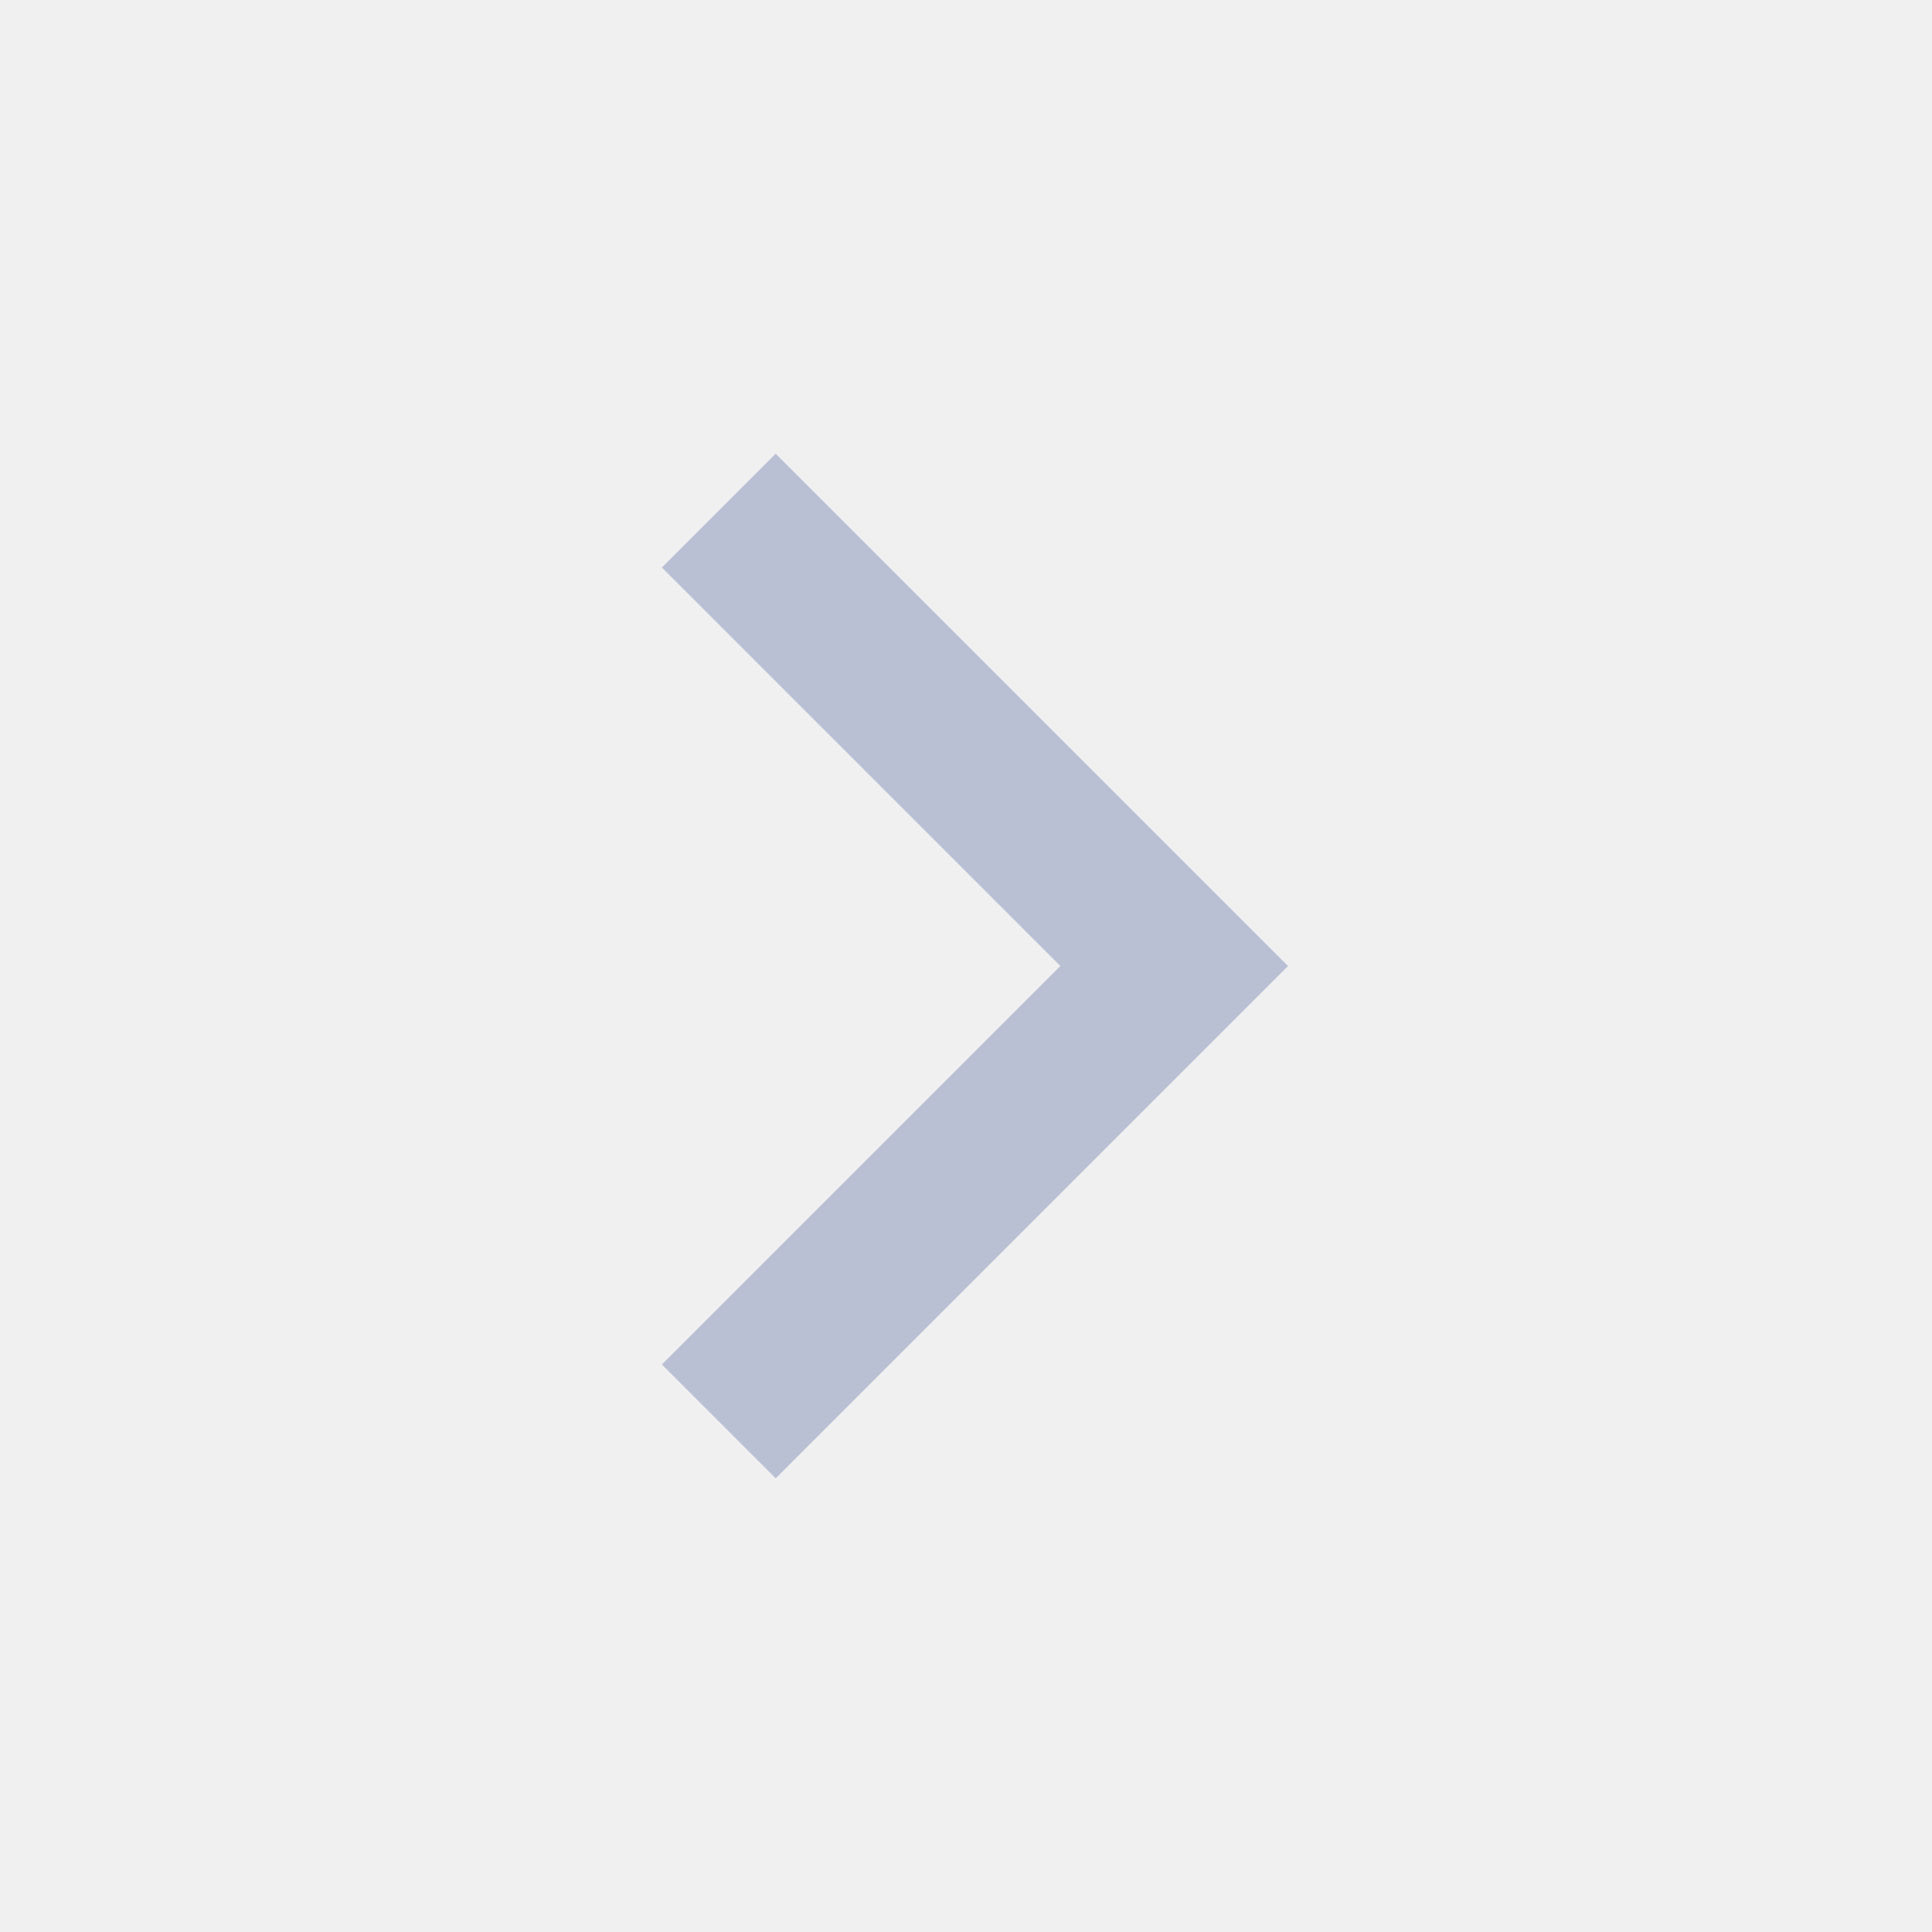
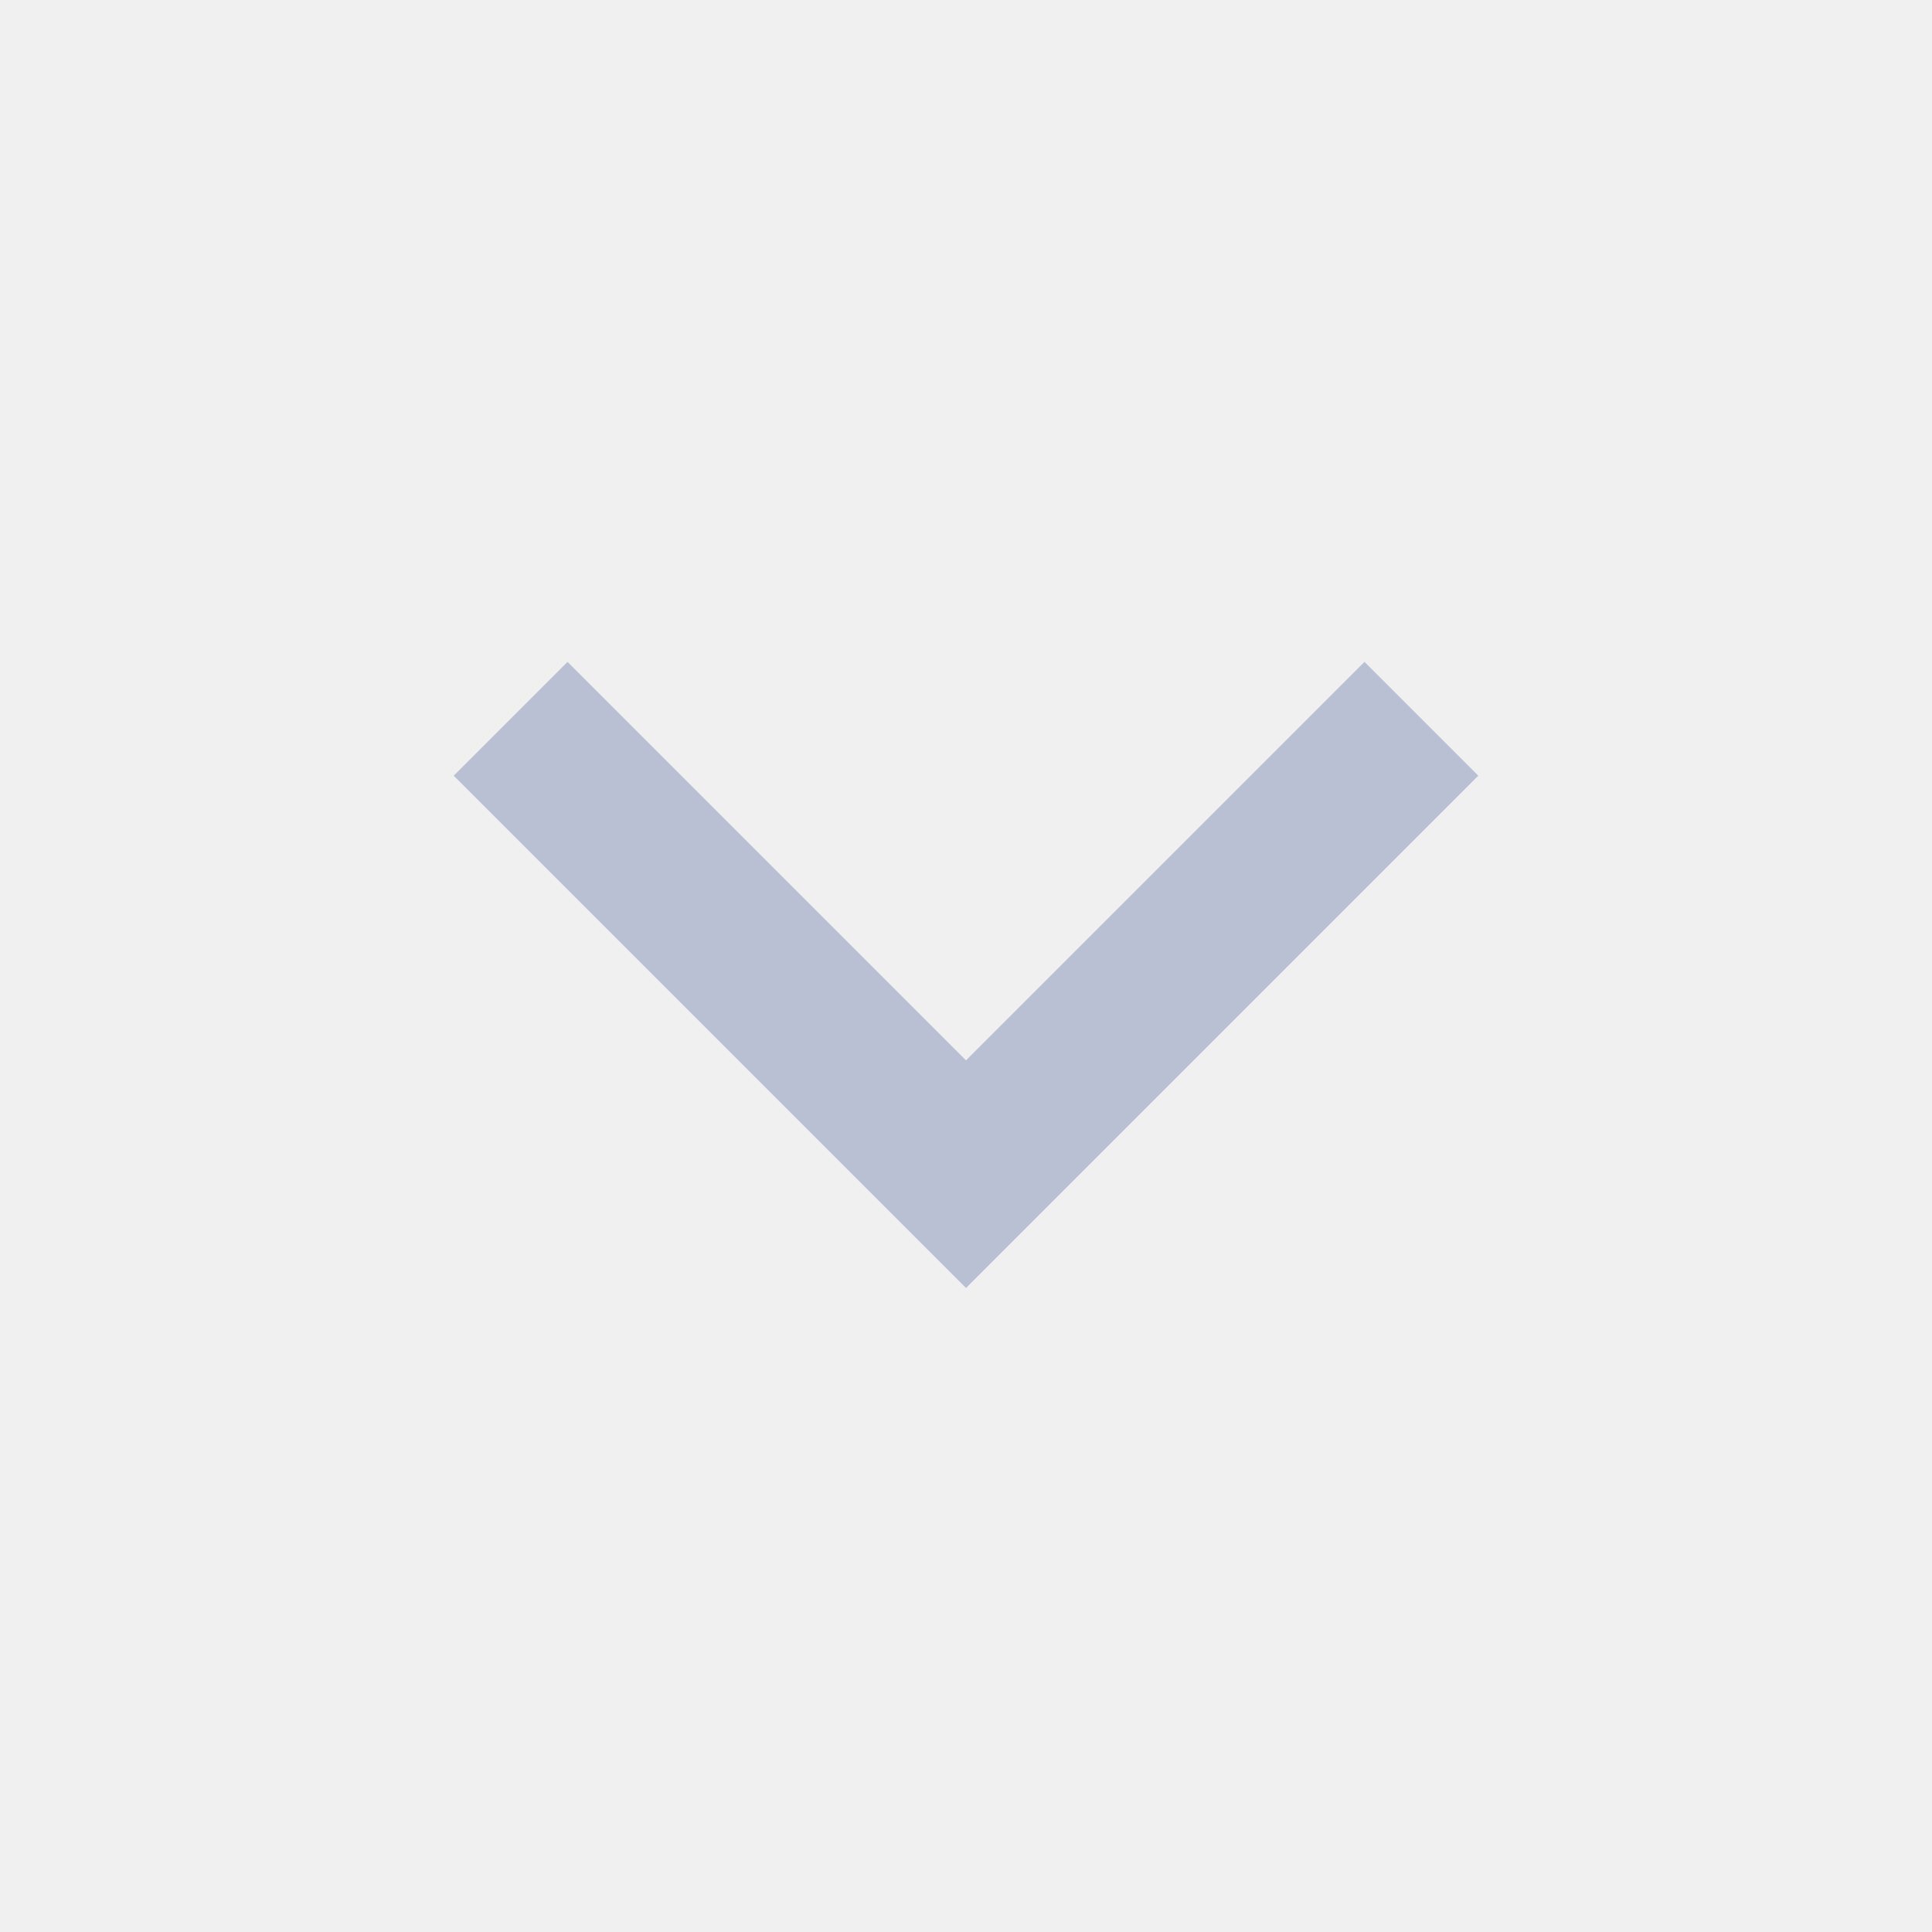
<svg xmlns="http://www.w3.org/2000/svg" width="24" height="24" viewBox="0 0 24 24" fill="none">
-   <g clip-path="url(#clip0_1407_27037)">
-     <path d="M13.172 12L8.222 7.05L9.636 5.636L16 12L9.636 18.364L8.222 16.95L13.172 12Z" fill="#B9C0D4" />
+   <g clip-path="url(#clip0_1496_27607)">
+     <path d="M12 13.172L16.95 8.222L18.364 9.636L12 16L5.636 9.636L7.05 8.222L12 13.172Z" fill="#B9C0D4" />
  </g>
  <defs>
-     <clipPath id="clip0_1407_27037">
-       <rect width="24" height="24" fill="white" />
+     <clipPath id="clip0_1496_27607">
+       <rect width="24" height="24" fill="white" transform="translate(24) rotate(90)" />
    </clipPath>
  </defs>
</svg>
